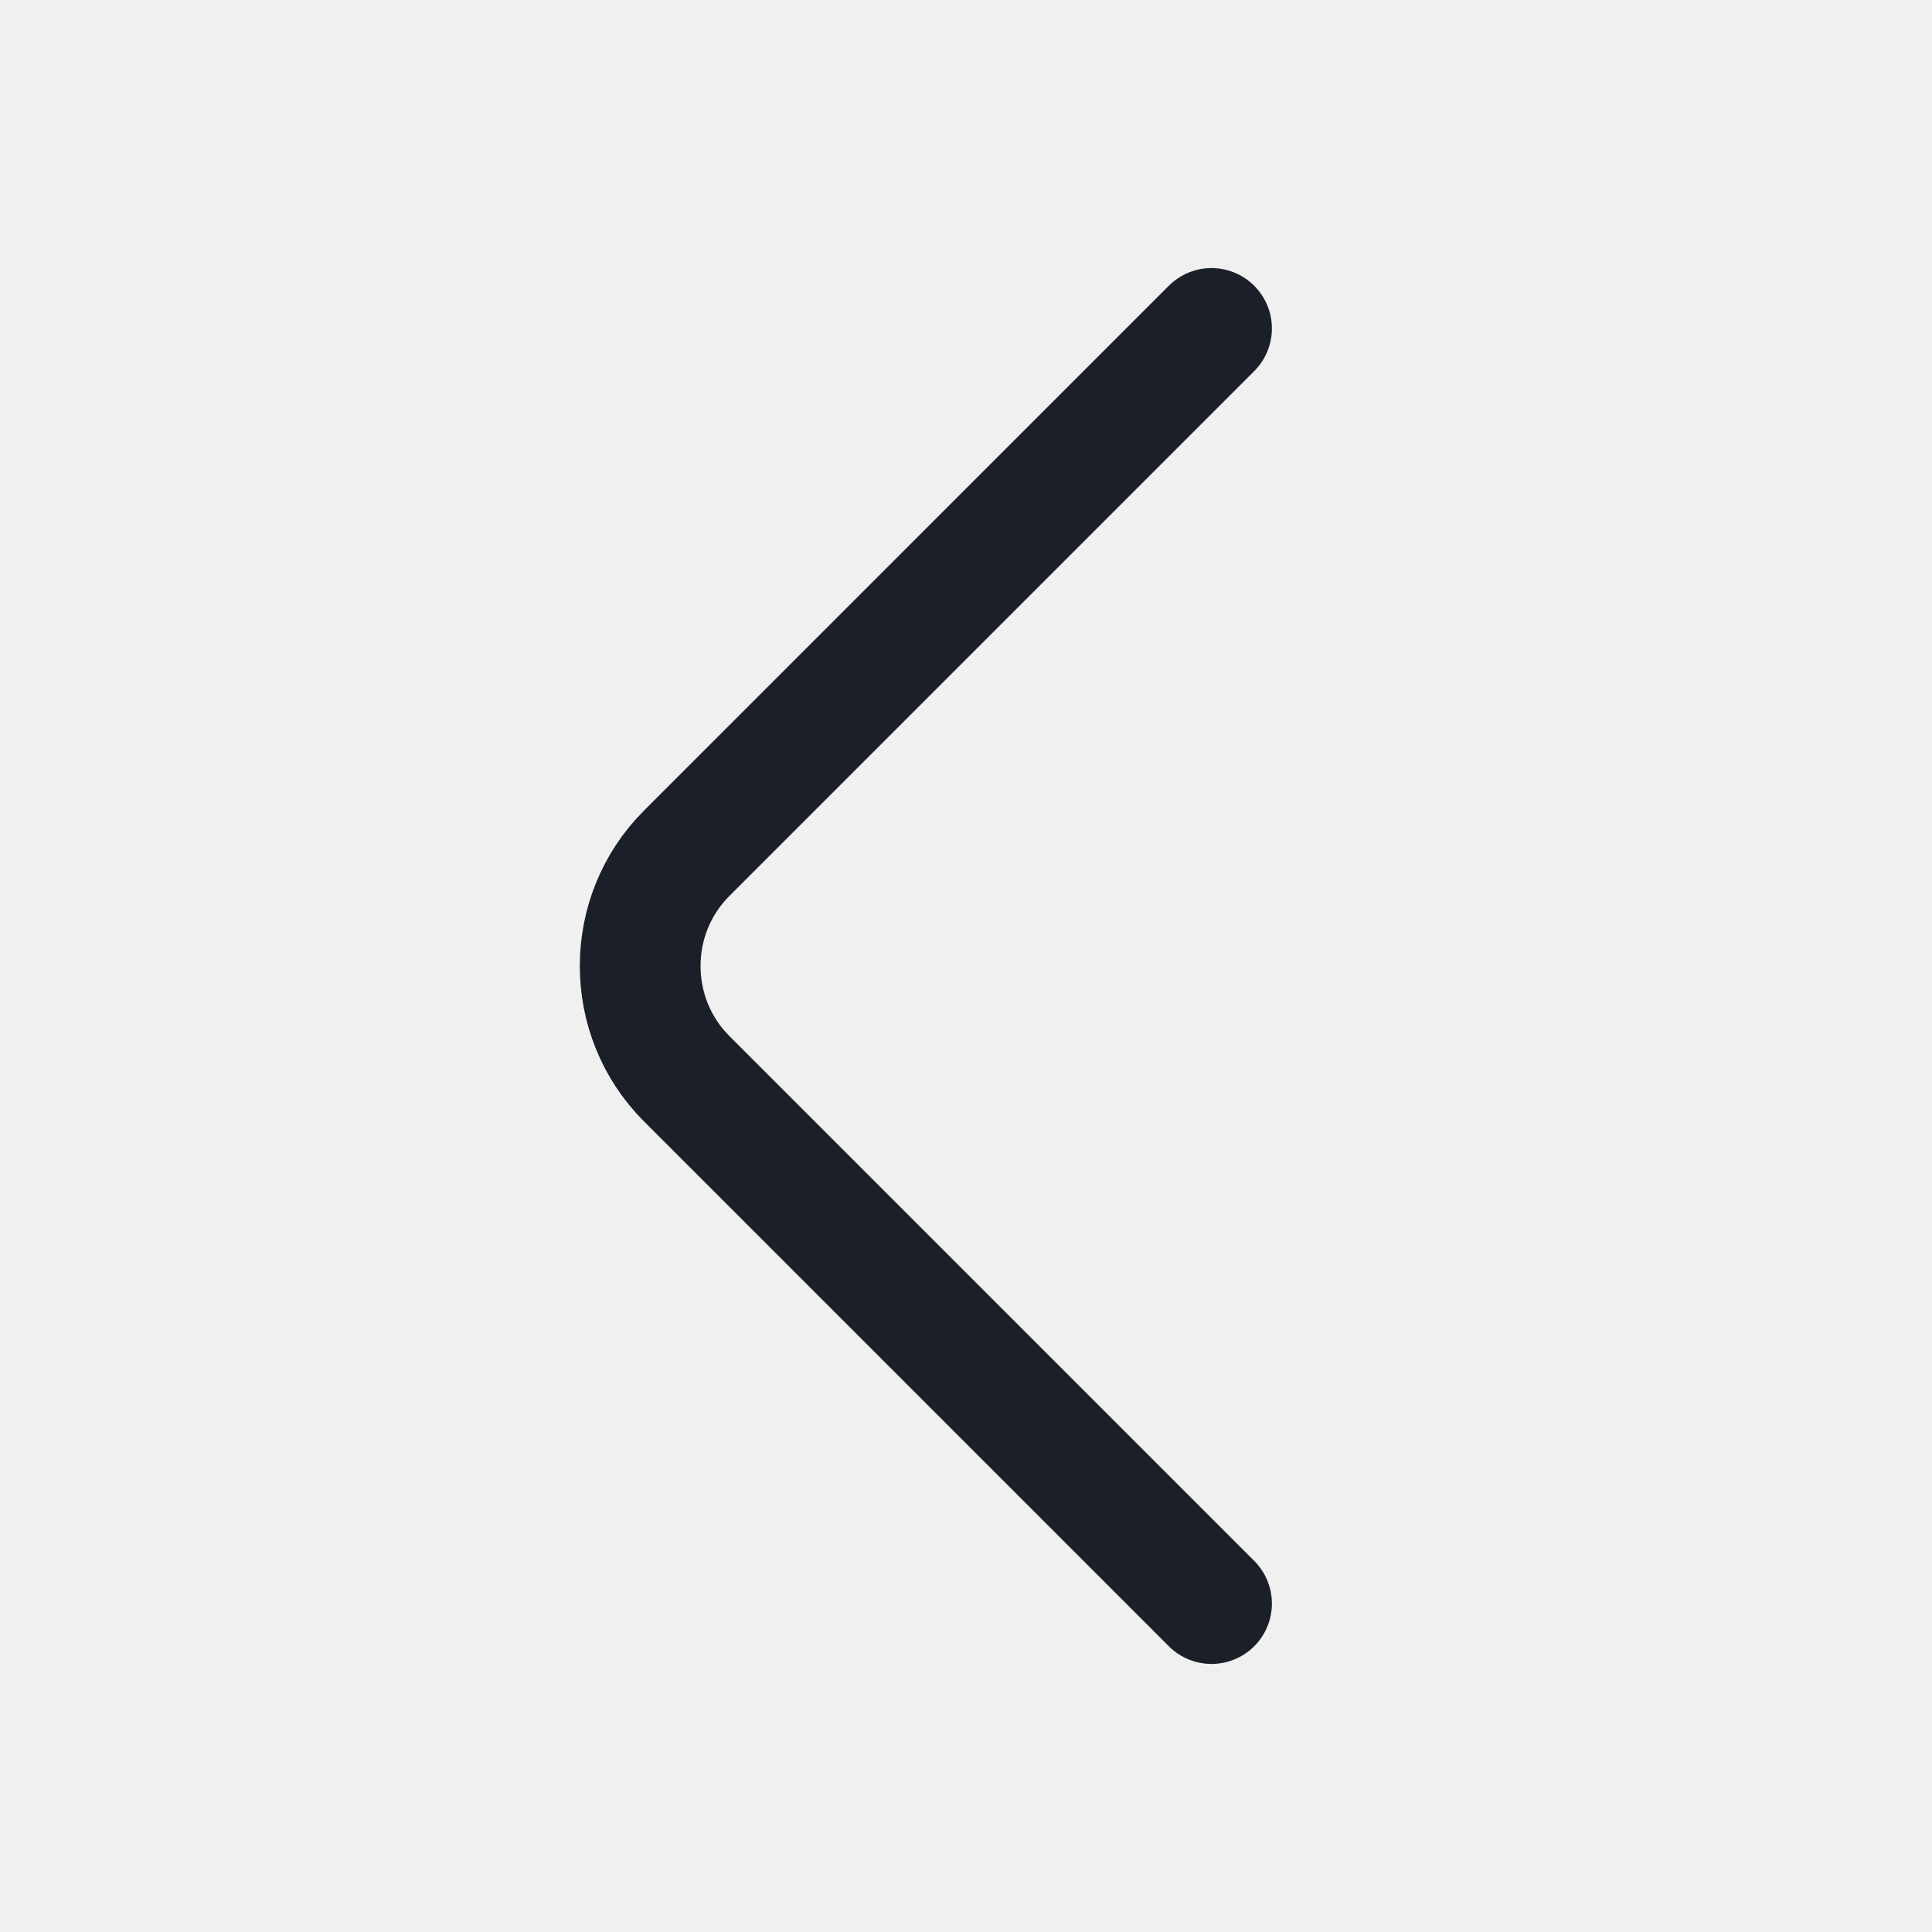
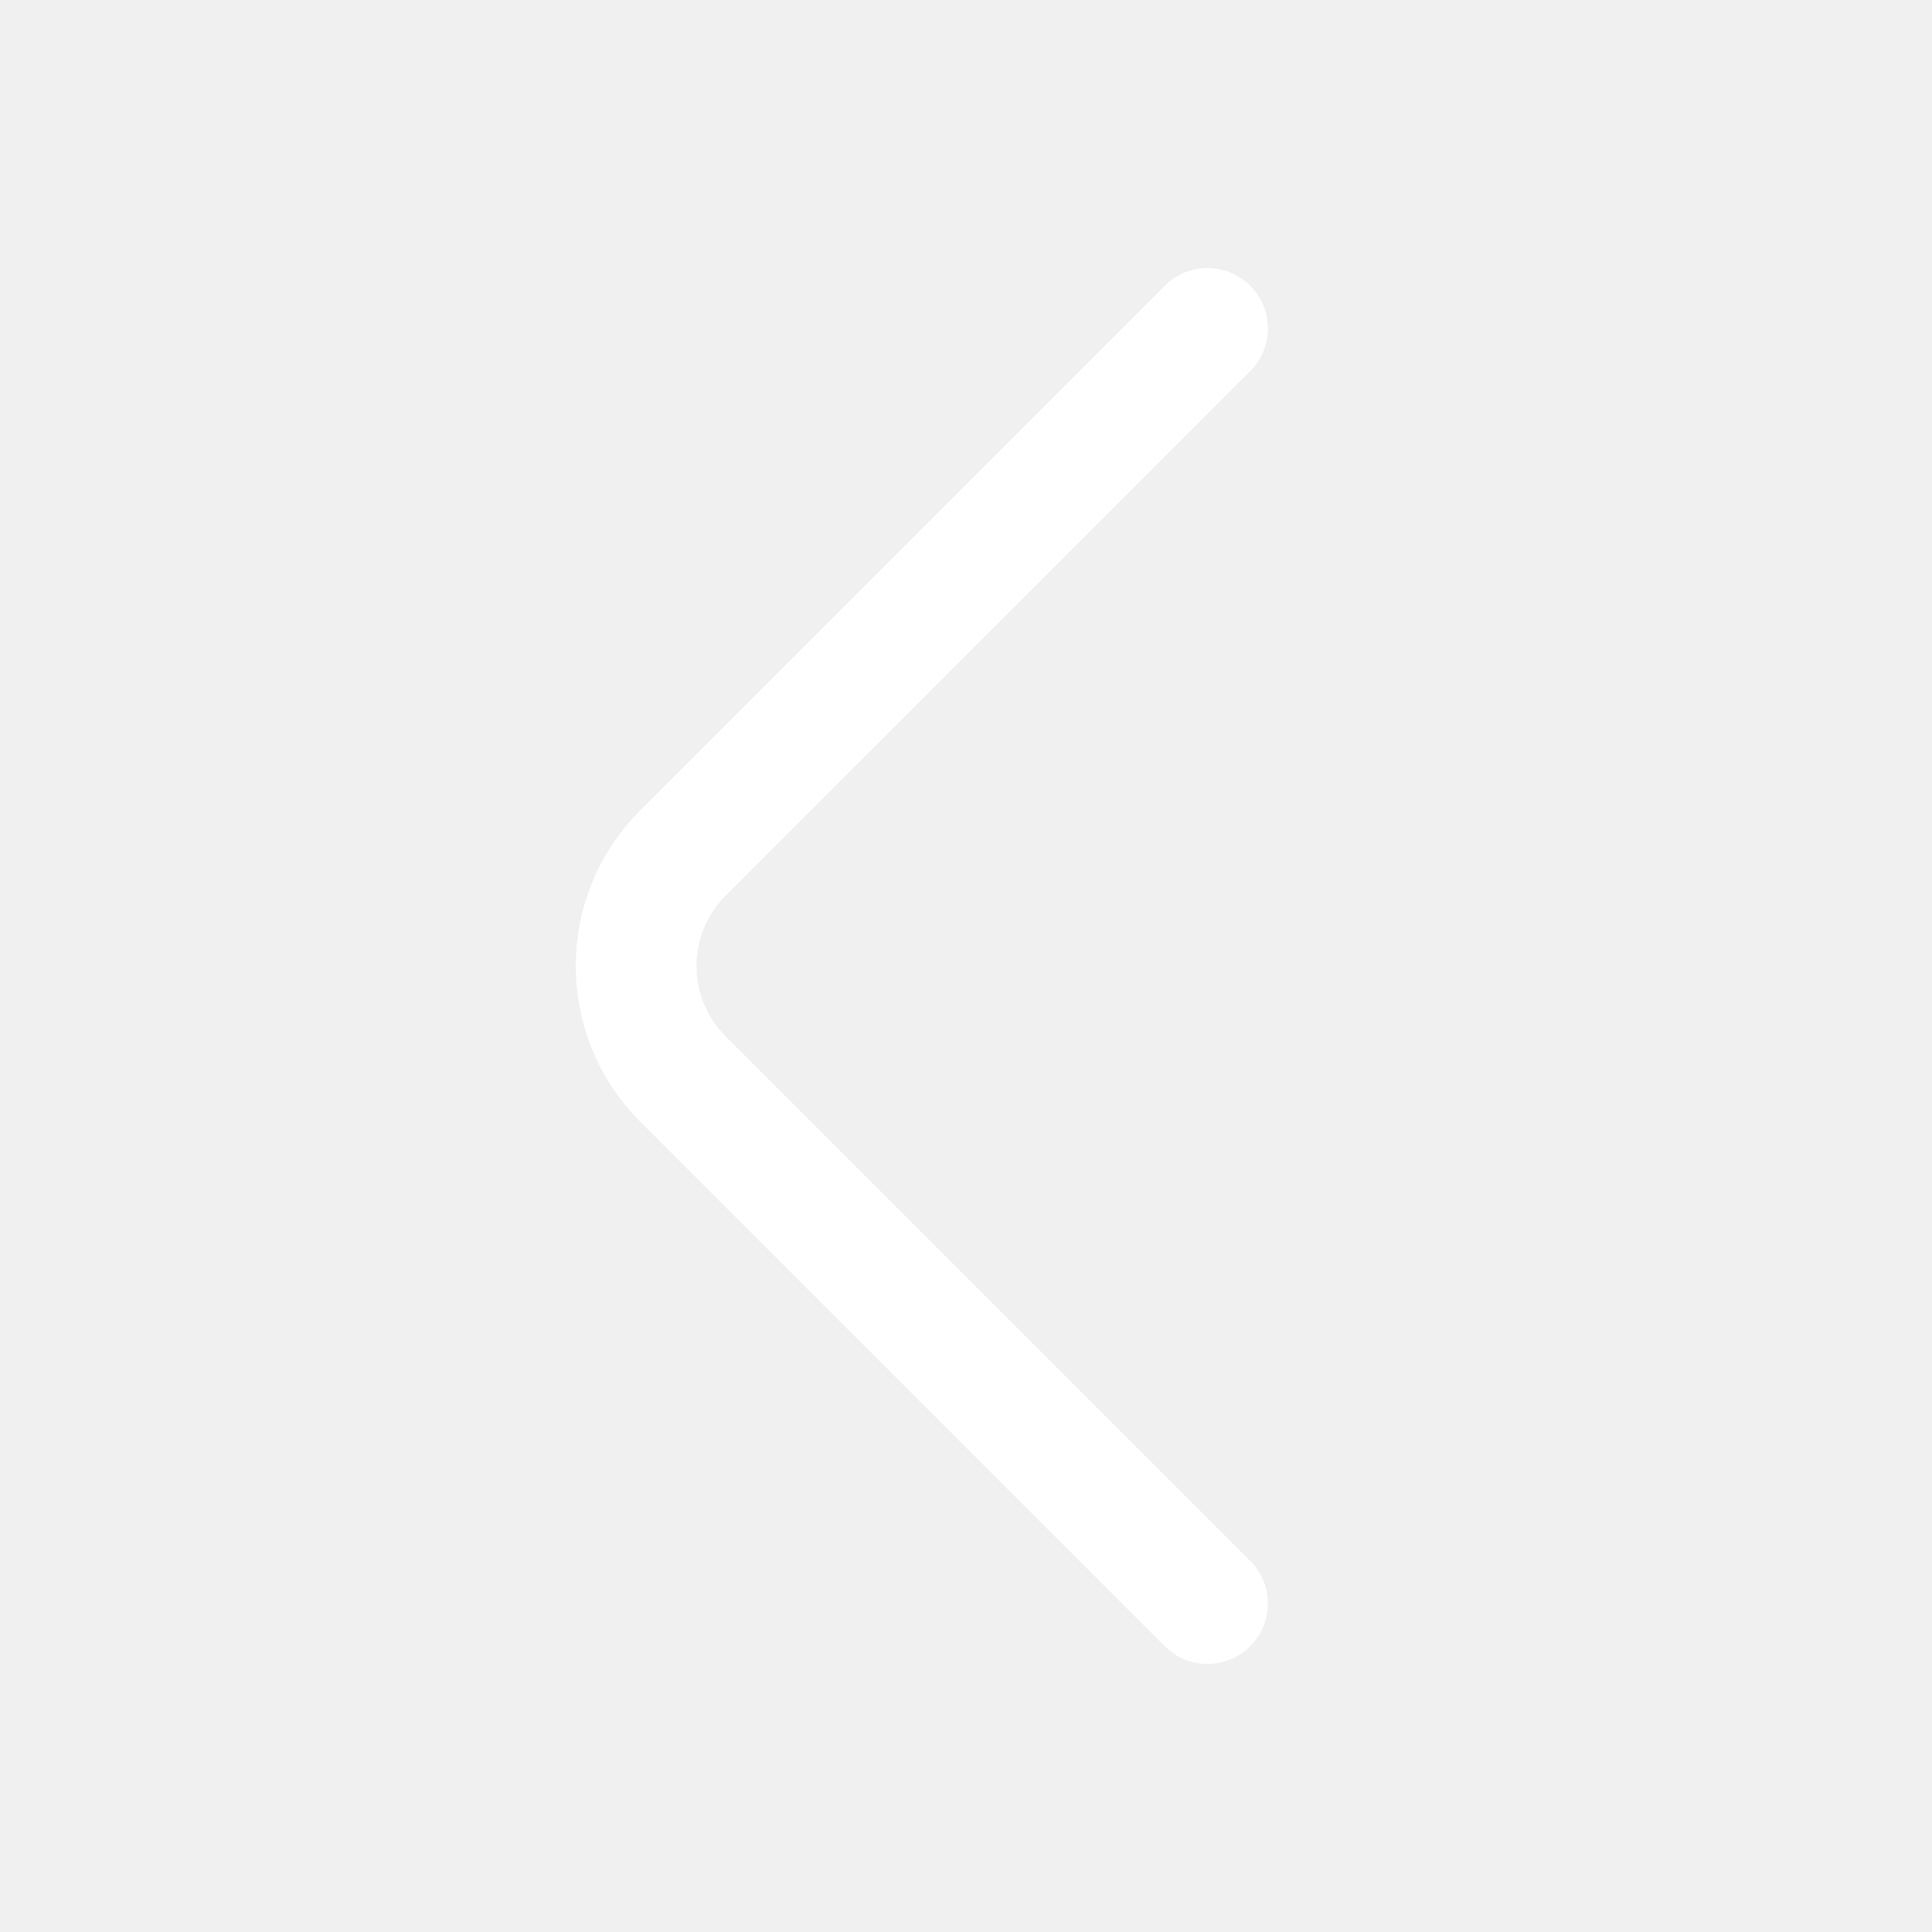
<svg xmlns="http://www.w3.org/2000/svg" width="24" height="24" viewBox="0 0 24 24" fill="none">
-   <path d="M15.05 19.92L8.53 13.4C7.76 12.63 7.76 11.37 8.53 10.6L15.05 4.08" stroke="#1B2028" stroke-width="1.5" stroke-miterlimit="10" stroke-linecap="round" stroke-linejoin="round" />
+   <path d="M15 19.92L8.48 13.4C7.71 12.63 7.71 11.37 8.48 10.6L15 4.08" stroke="white" stroke-width="1.5" stroke-miterlimit="10" stroke-linecap="round" stroke-linejoin="round" />
</svg>
